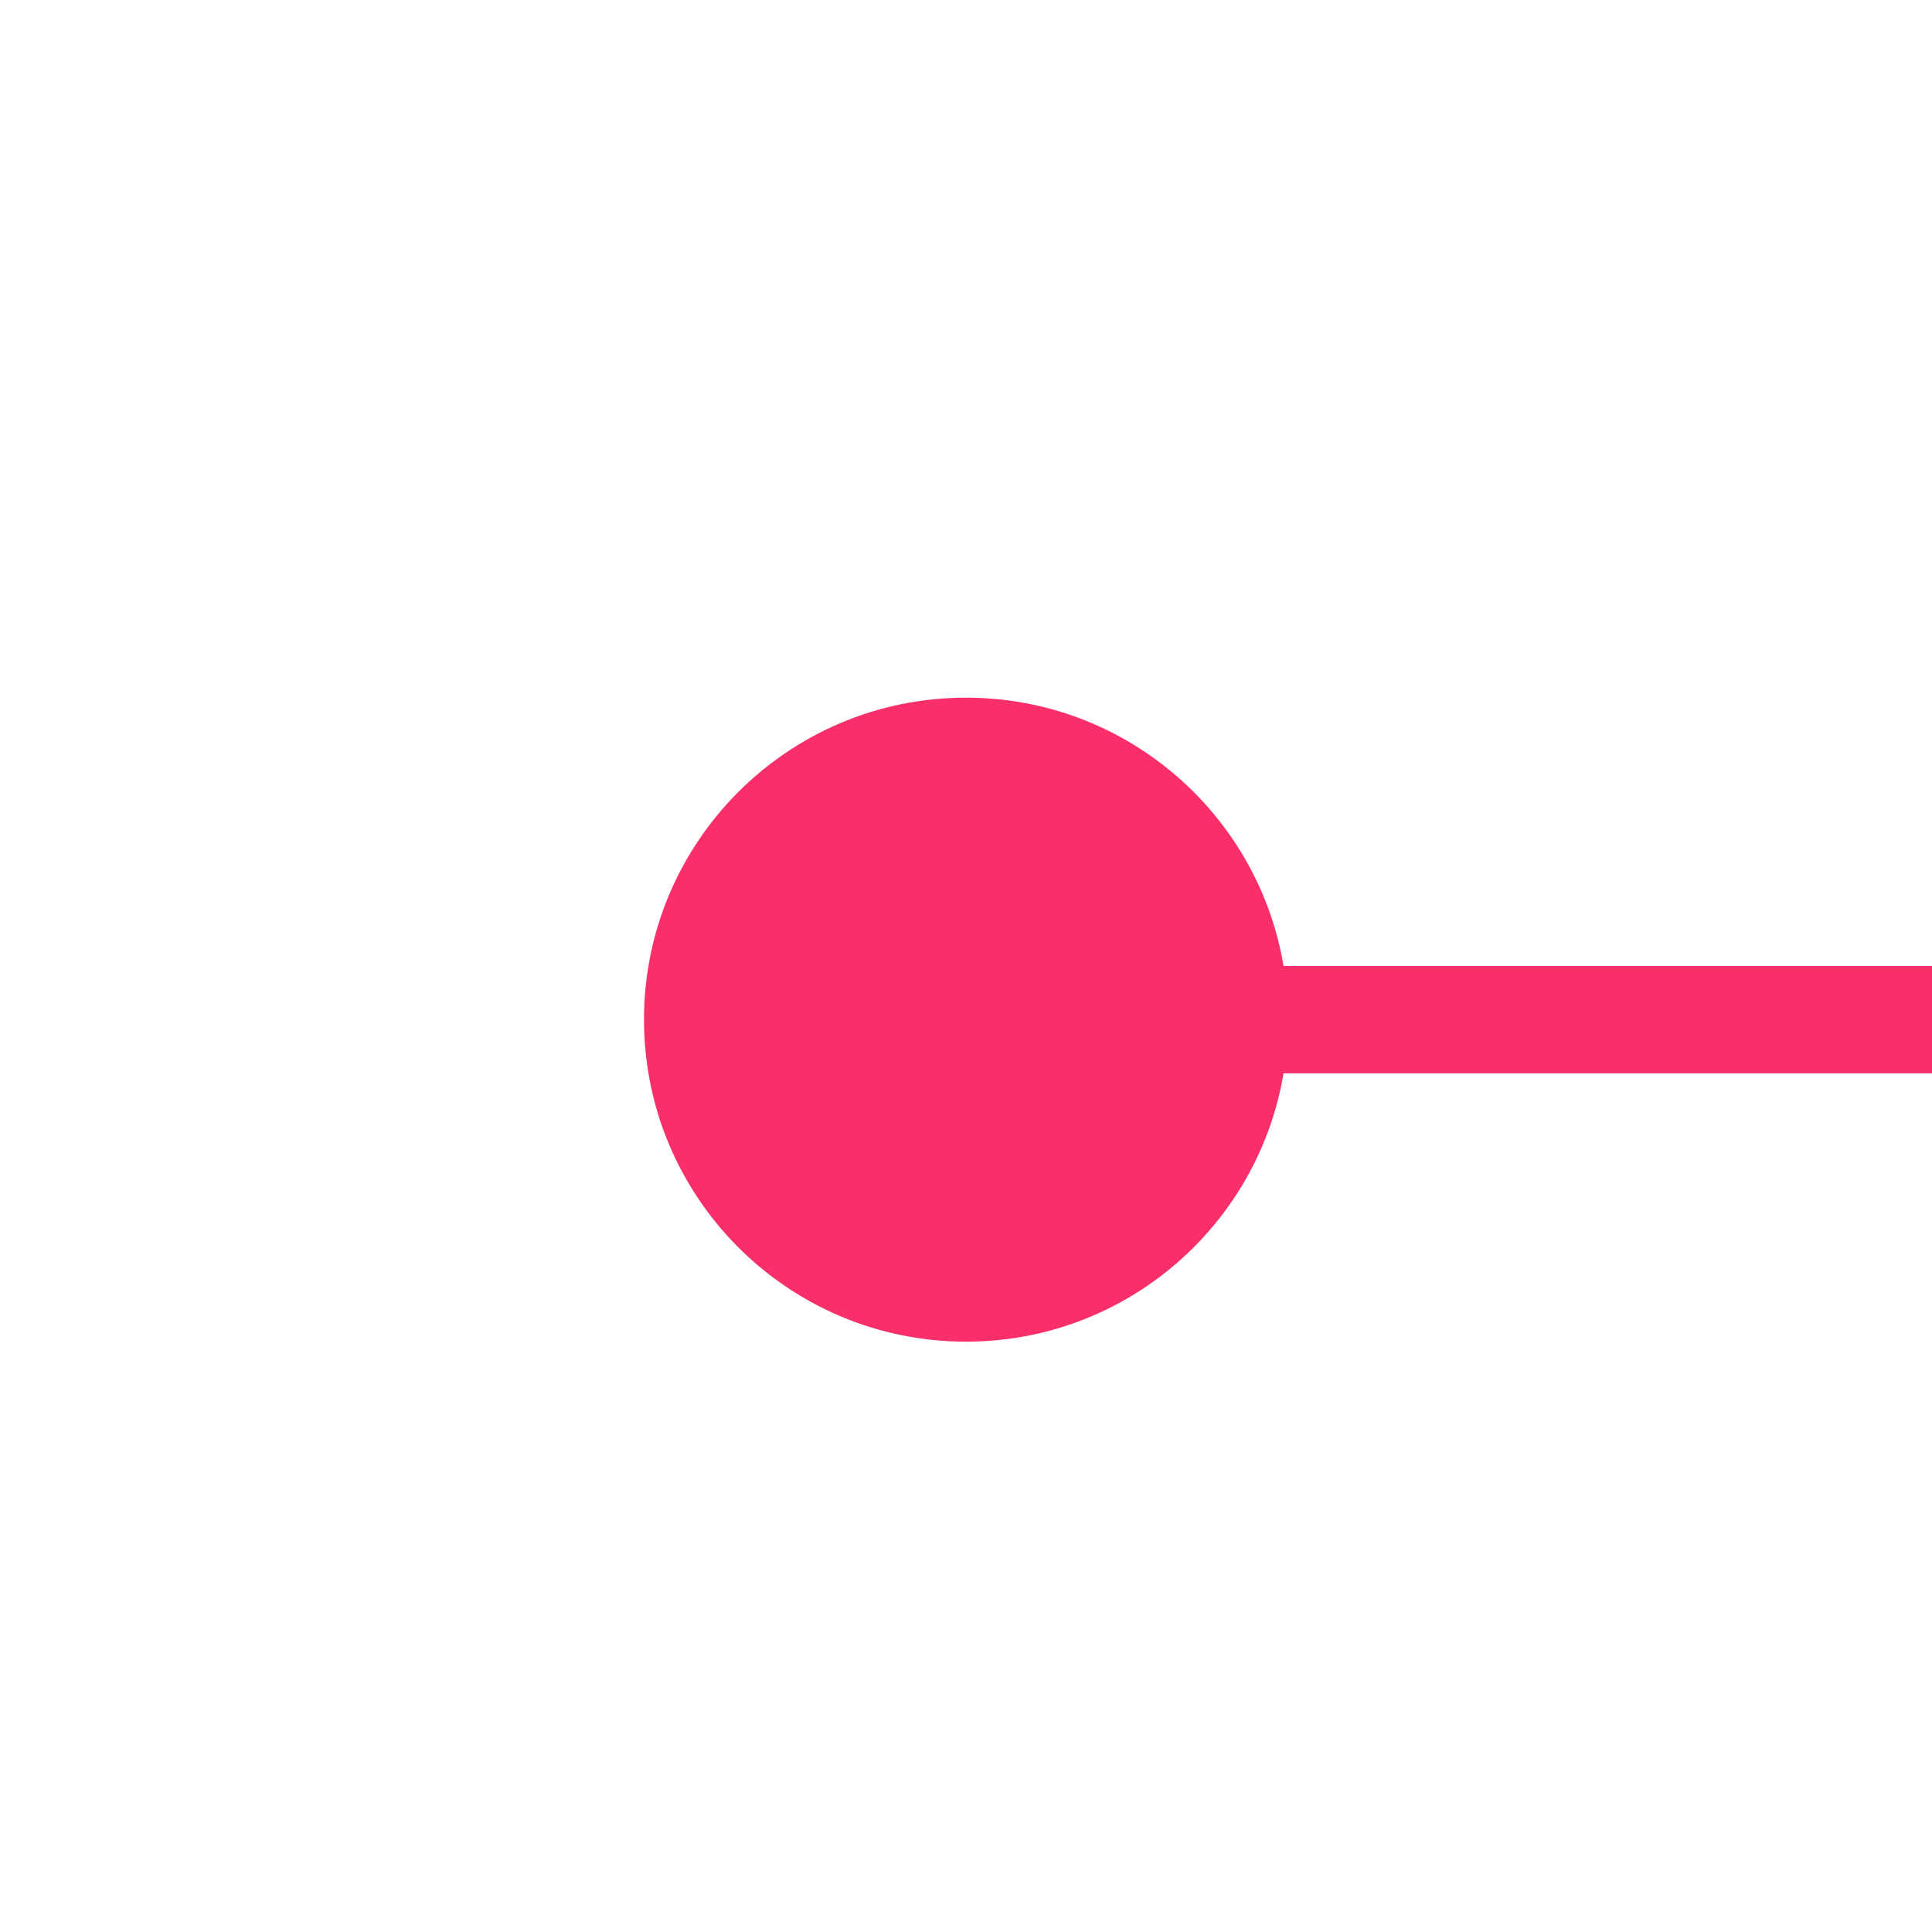
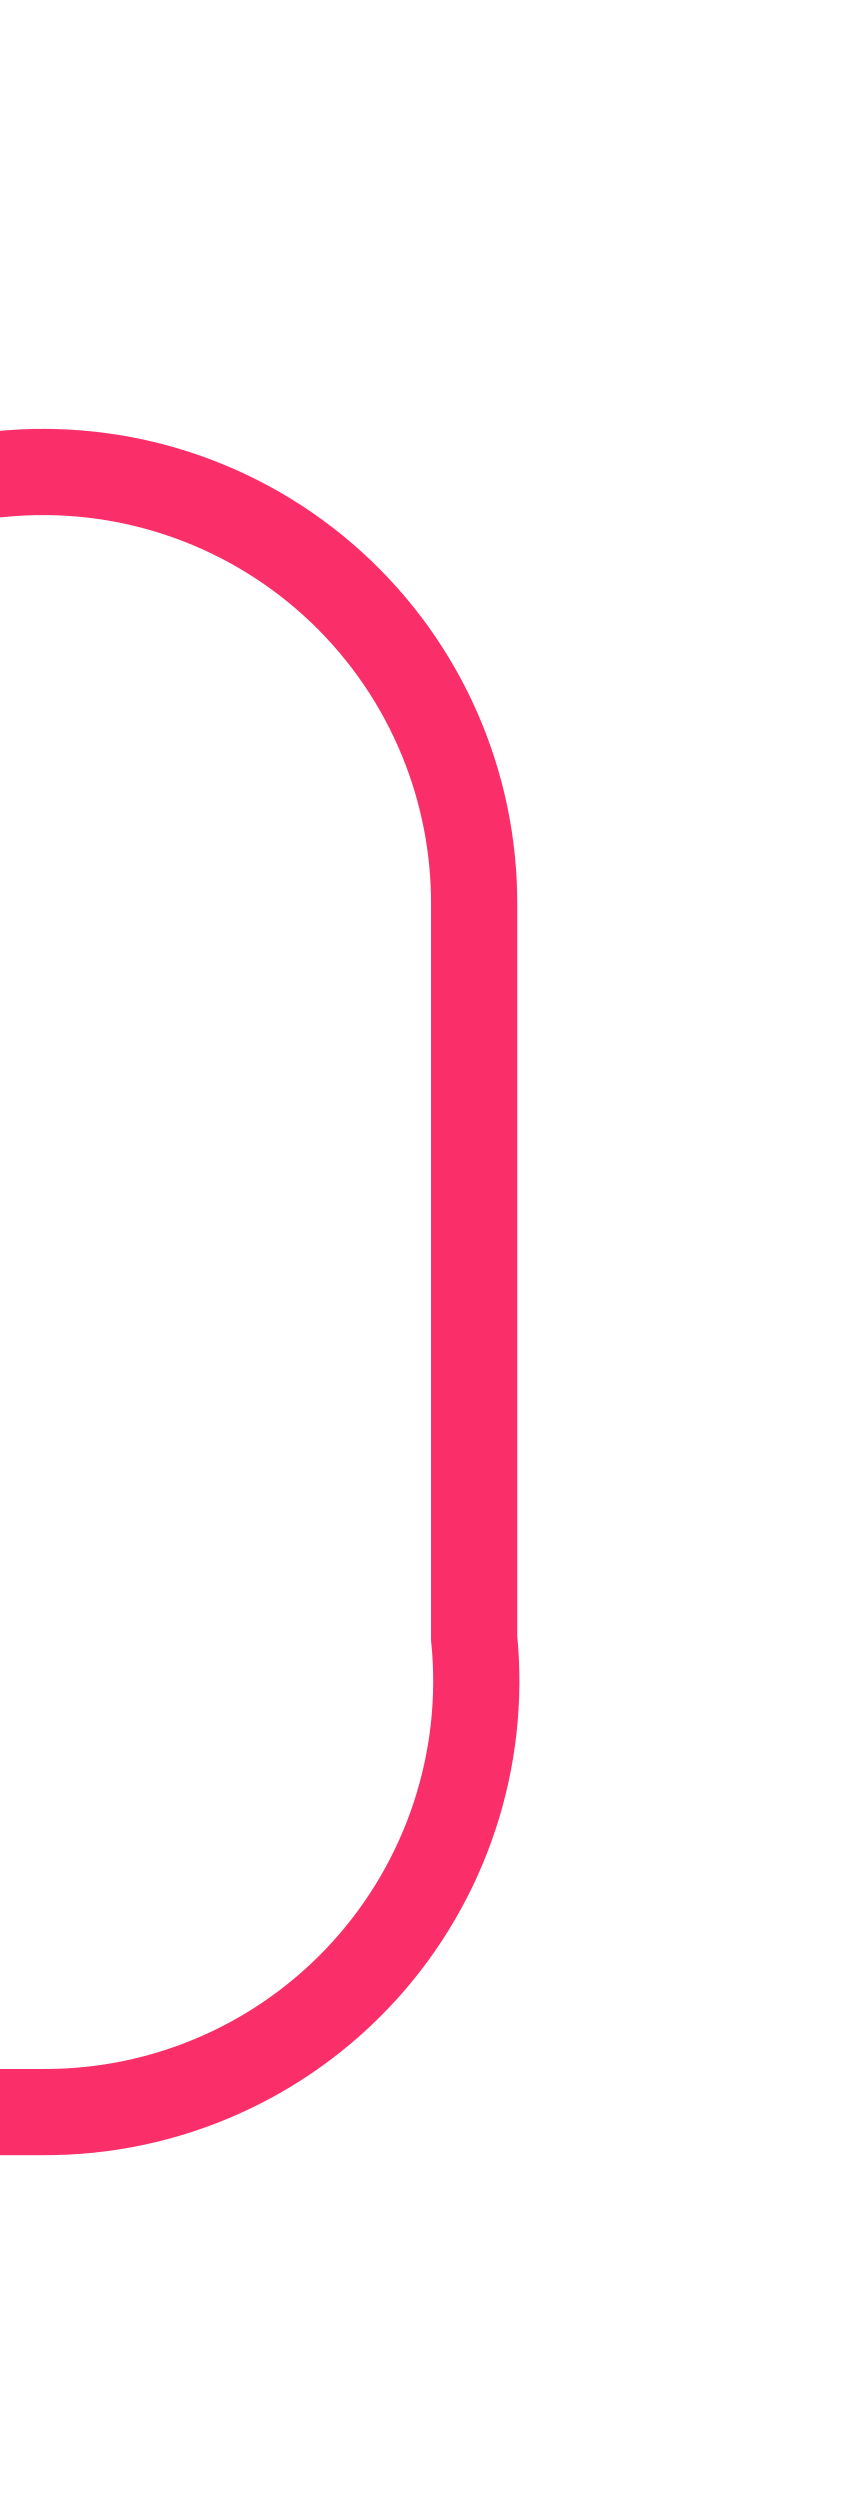
- <svg xmlns="http://www.w3.org/2000/svg" version="1.1" width="18px" height="18px" preserveAspectRatio="xMinYMid meet" viewBox="165 1262  18 16">
-   <path d="M 172 1270.5  L 203 1270.5  " stroke-width="1" stroke="#fa2f6a" fill="none" />
-   <path d="M 174 1267.5  A 3 3 0 0 0 171 1270.5 A 3 3 0 0 0 174 1273.5 A 3 3 0 0 0 177 1270.5 A 3 3 0 0 0 174 1267.5 Z M 202 1265  L 202 1276  L 203 1276  L 203 1265  L 202 1265  Z " fill-rule="nonzero" fill="#fa2f6a" stroke="none" />
+ <svg xmlns="http://www.w3.org/2000/svg" version="1.1" width="10px" height="29px" preserveAspectRatio="xMidYMin meet" viewBox="276 415  8 29">
+   <path d="M 238.5 438  L 238.5 425  A 5 5 0 0 1 243.5 420.5 L 275 420.5  A 5 5 0 0 1 280.5 425.5 L 280.5 434  A 5 5 0 0 1 275.5 439.5 L 270 439.5  " stroke-width="1" stroke="#fa2f6a" fill="none" />
+   <path d="M 238.5 433  A 3 3 0 0 0 235.5 436 A 3 3 0 0 0 238.5 439 A 3 3 0 0 0 241.5 436 A 3 3 0 0 0 238.5 433 Z M 271 445  L 271 434  L 270 434  L 270 445  L 271 445  Z " fill-rule="nonzero" fill="#fa2f6a" stroke="none" />
</svg>
